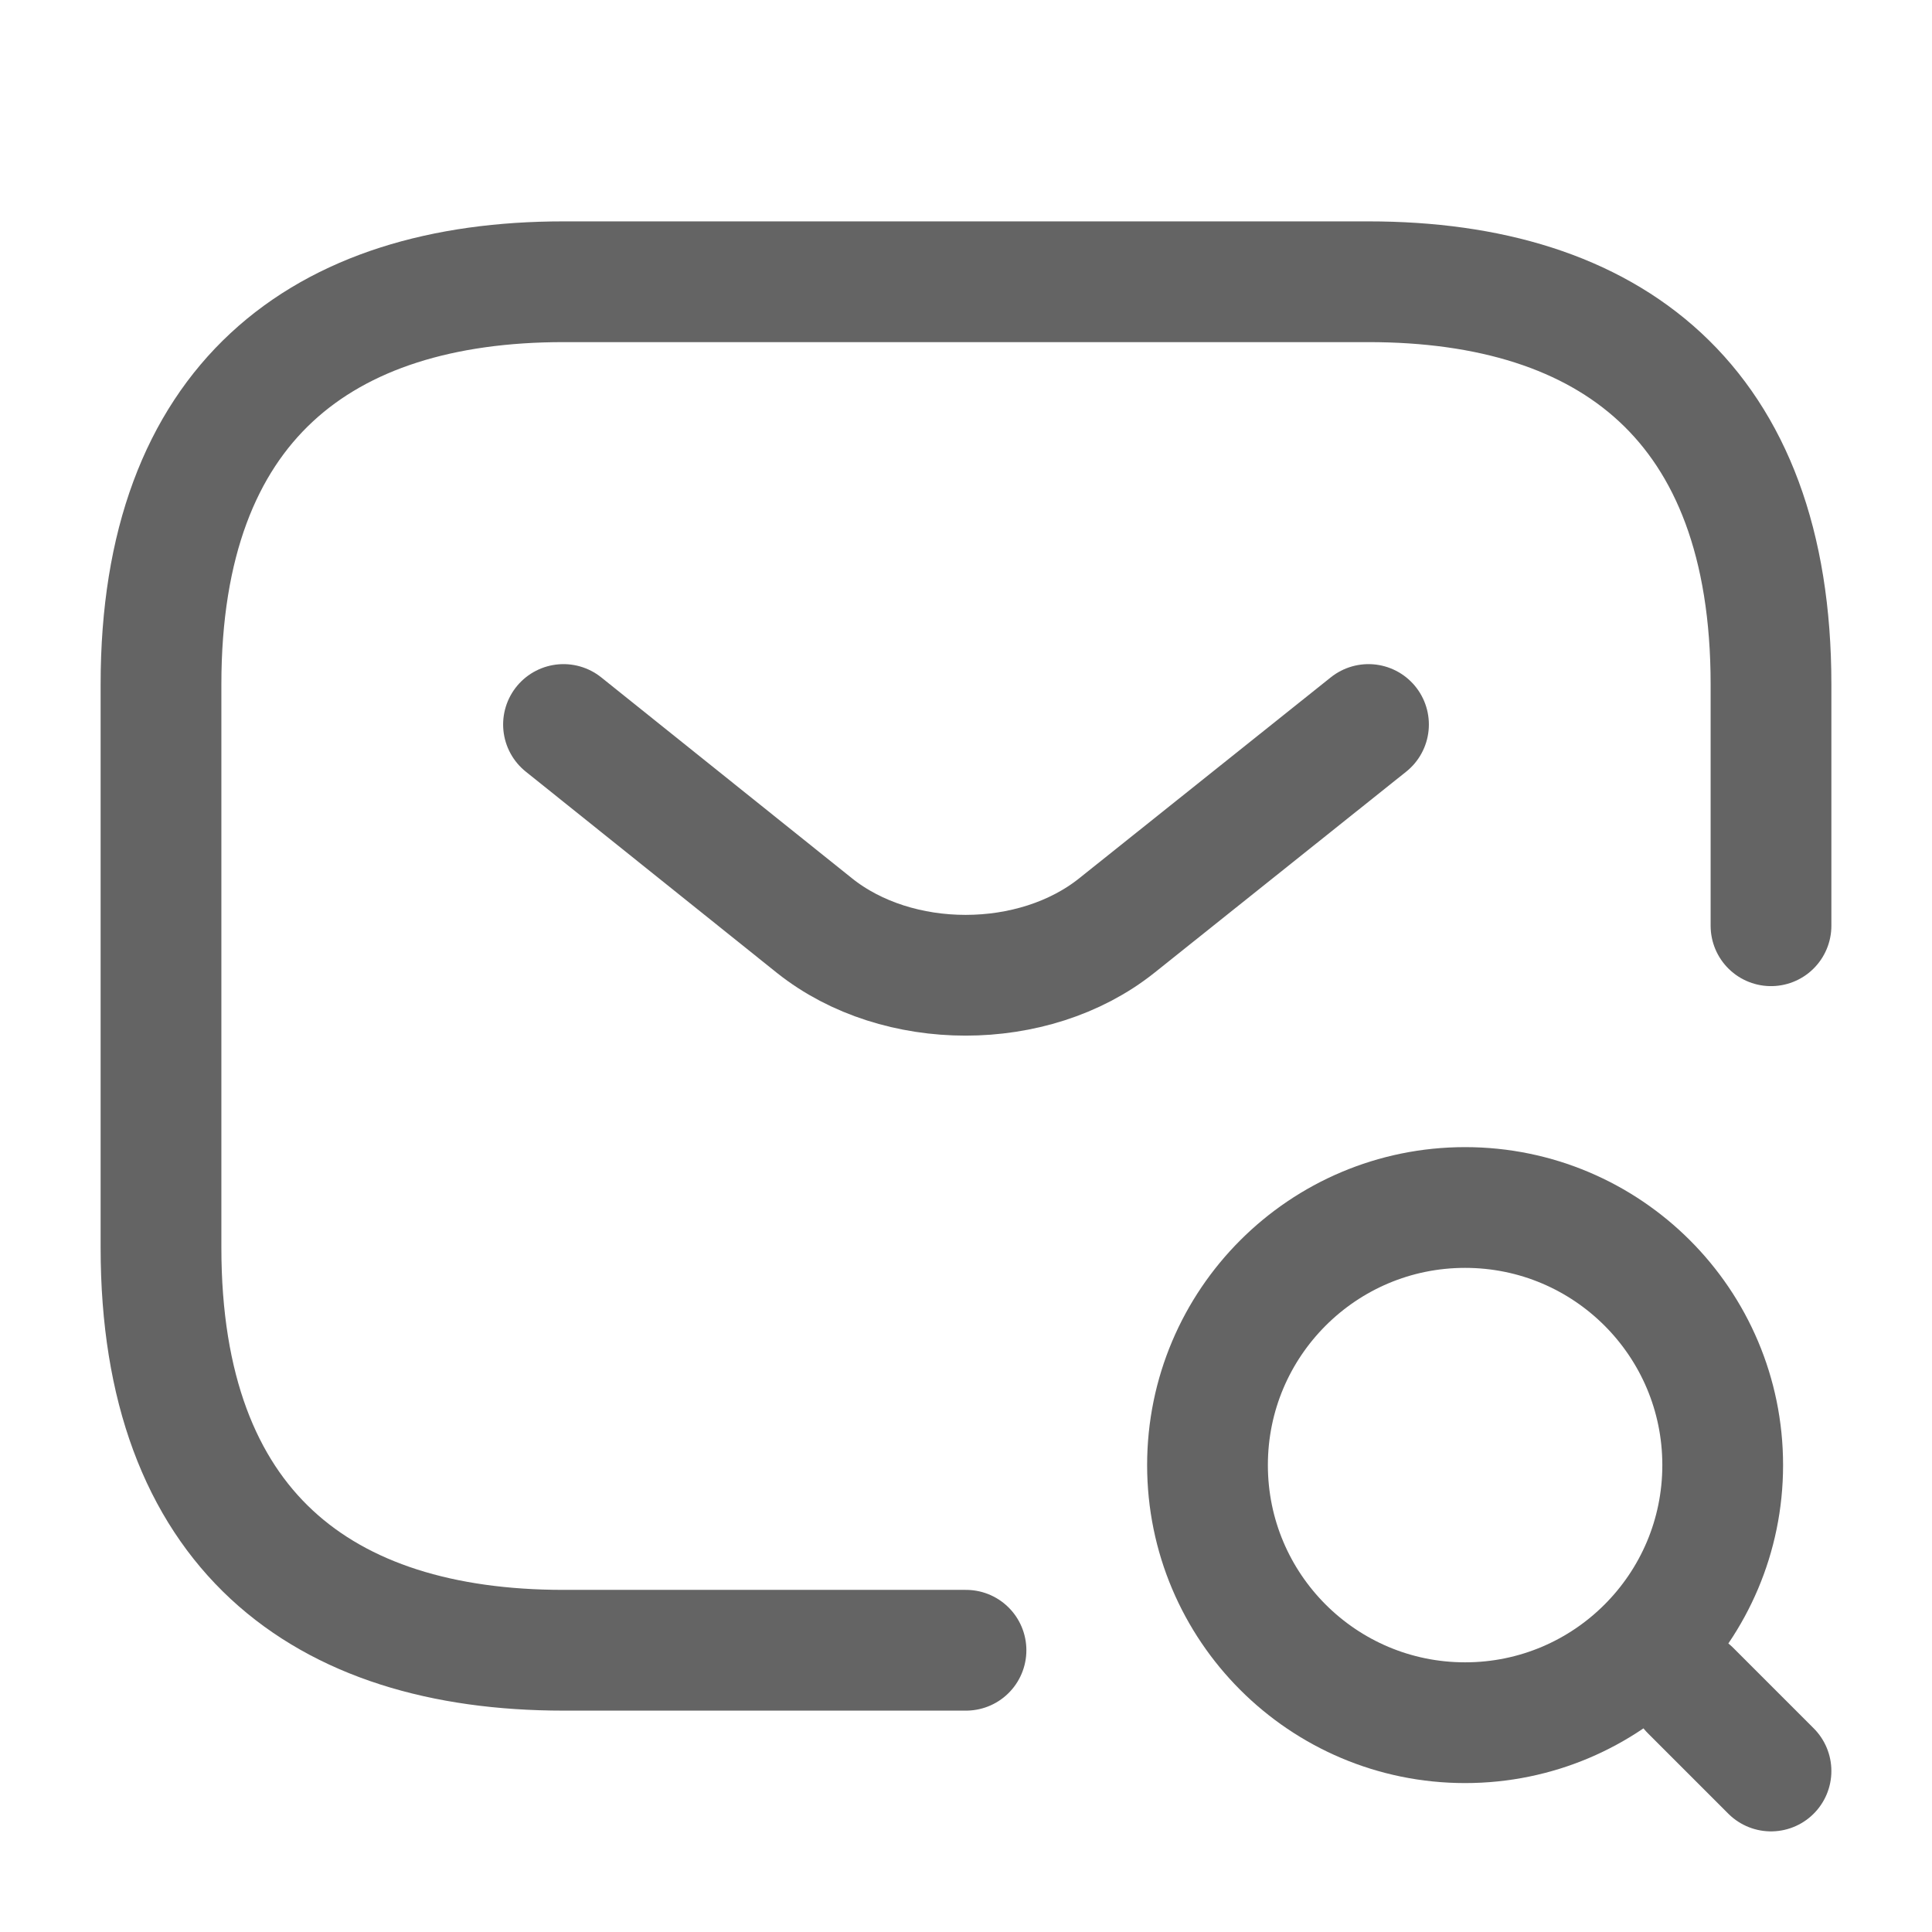
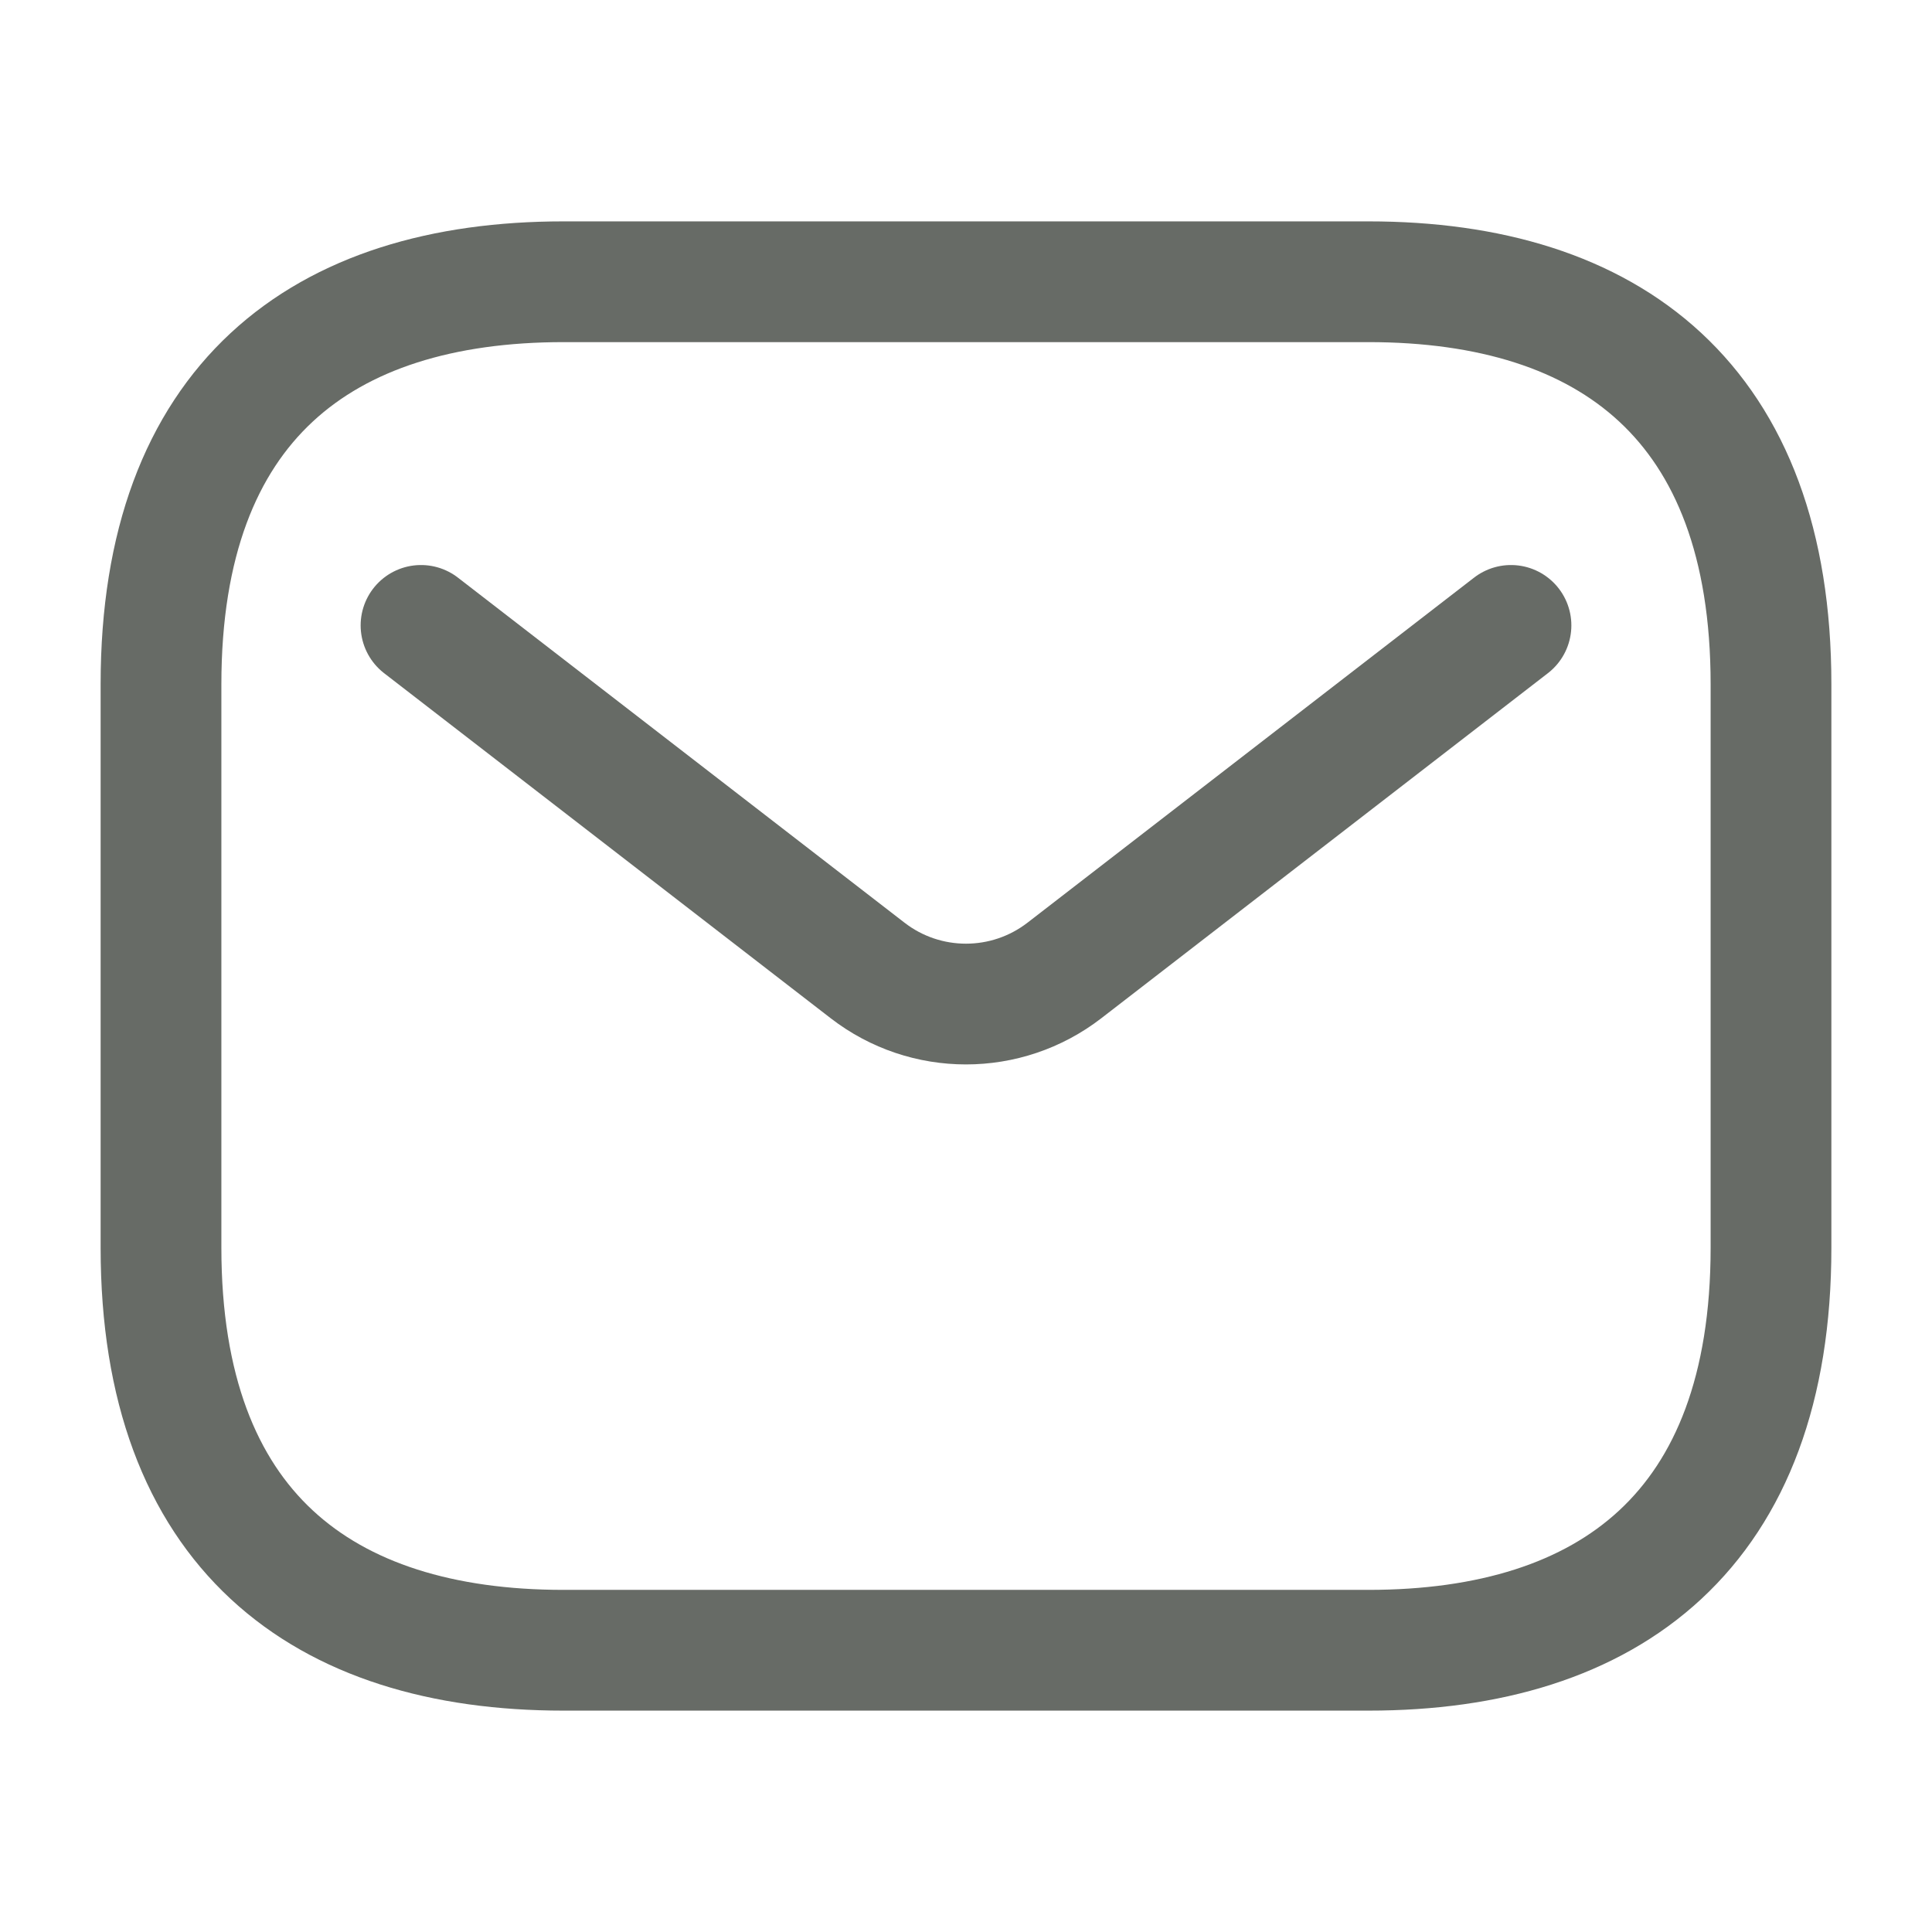
<svg xmlns="http://www.w3.org/2000/svg" width="800px" height="800px" viewBox="0 0 24 24" fill="none">
  <g id="SVGRepo_bgCarrier" stroke-width="0" />
  <g id="SVGRepo_tracerCarrier" stroke-linecap="round" stroke-linejoin="round" />
  <g id="SVGRepo_iconCarrier">
-     <path d="M12 20.5H7C4 20.5 2 19 2 15.5V8.5C2 5 4 3.5 7 3.5H17C20 3.5 22 5 22 8.5V11.5" stroke="#646464" stroke-width="1.5" stroke-miterlimit="10" stroke-linecap="round" stroke-linejoin="round" />
-     <path d="M17 9L13.87 11.5C12.84 12.32 11.15 12.32 10.12 11.5L7 9" stroke="#646464" stroke-width="1.5" stroke-miterlimit="10" stroke-linecap="round" stroke-linejoin="round" />
-     <path d="M18.2 21.4C19.967 21.4 21.4 19.967 21.4 18.2C21.4 16.433 19.967 15 18.2 15C16.433 15 15 16.433 15 18.2C15 19.967 16.433 21.4 18.2 21.4Z" stroke="#646464" stroke-width="1.5" stroke-linecap="round" stroke-linejoin="round" />
-     <path d="M22 22L21 21" stroke="#646464" stroke-width="1.5" stroke-linecap="round" stroke-linejoin="round" />
+     <g id="style=linear">
+       <g id="email">
+         <path id="vector" d="M17 20.5H7C4 20.5 2 19 2 15.5V8.5C2 5 4 3.5 7 3.5H17C20 3.5 22 5 22 8.5V15.5C22 19 20 20.5 17 20.5Z" stroke="#676b66" stroke-width="1.5" stroke-miterlimit="10" stroke-linecap="round" stroke-linejoin="round" />
+         <path id="vector_2" d="M18.77 7.769L13.223 12.055C12.502 12.612 11.497 12.612 10.777 12.055L5.23 7.769" stroke="#676b66" stroke-width="1.5" stroke-linecap="round" />
+       </g>
+     </g>
  </g>
</svg>
